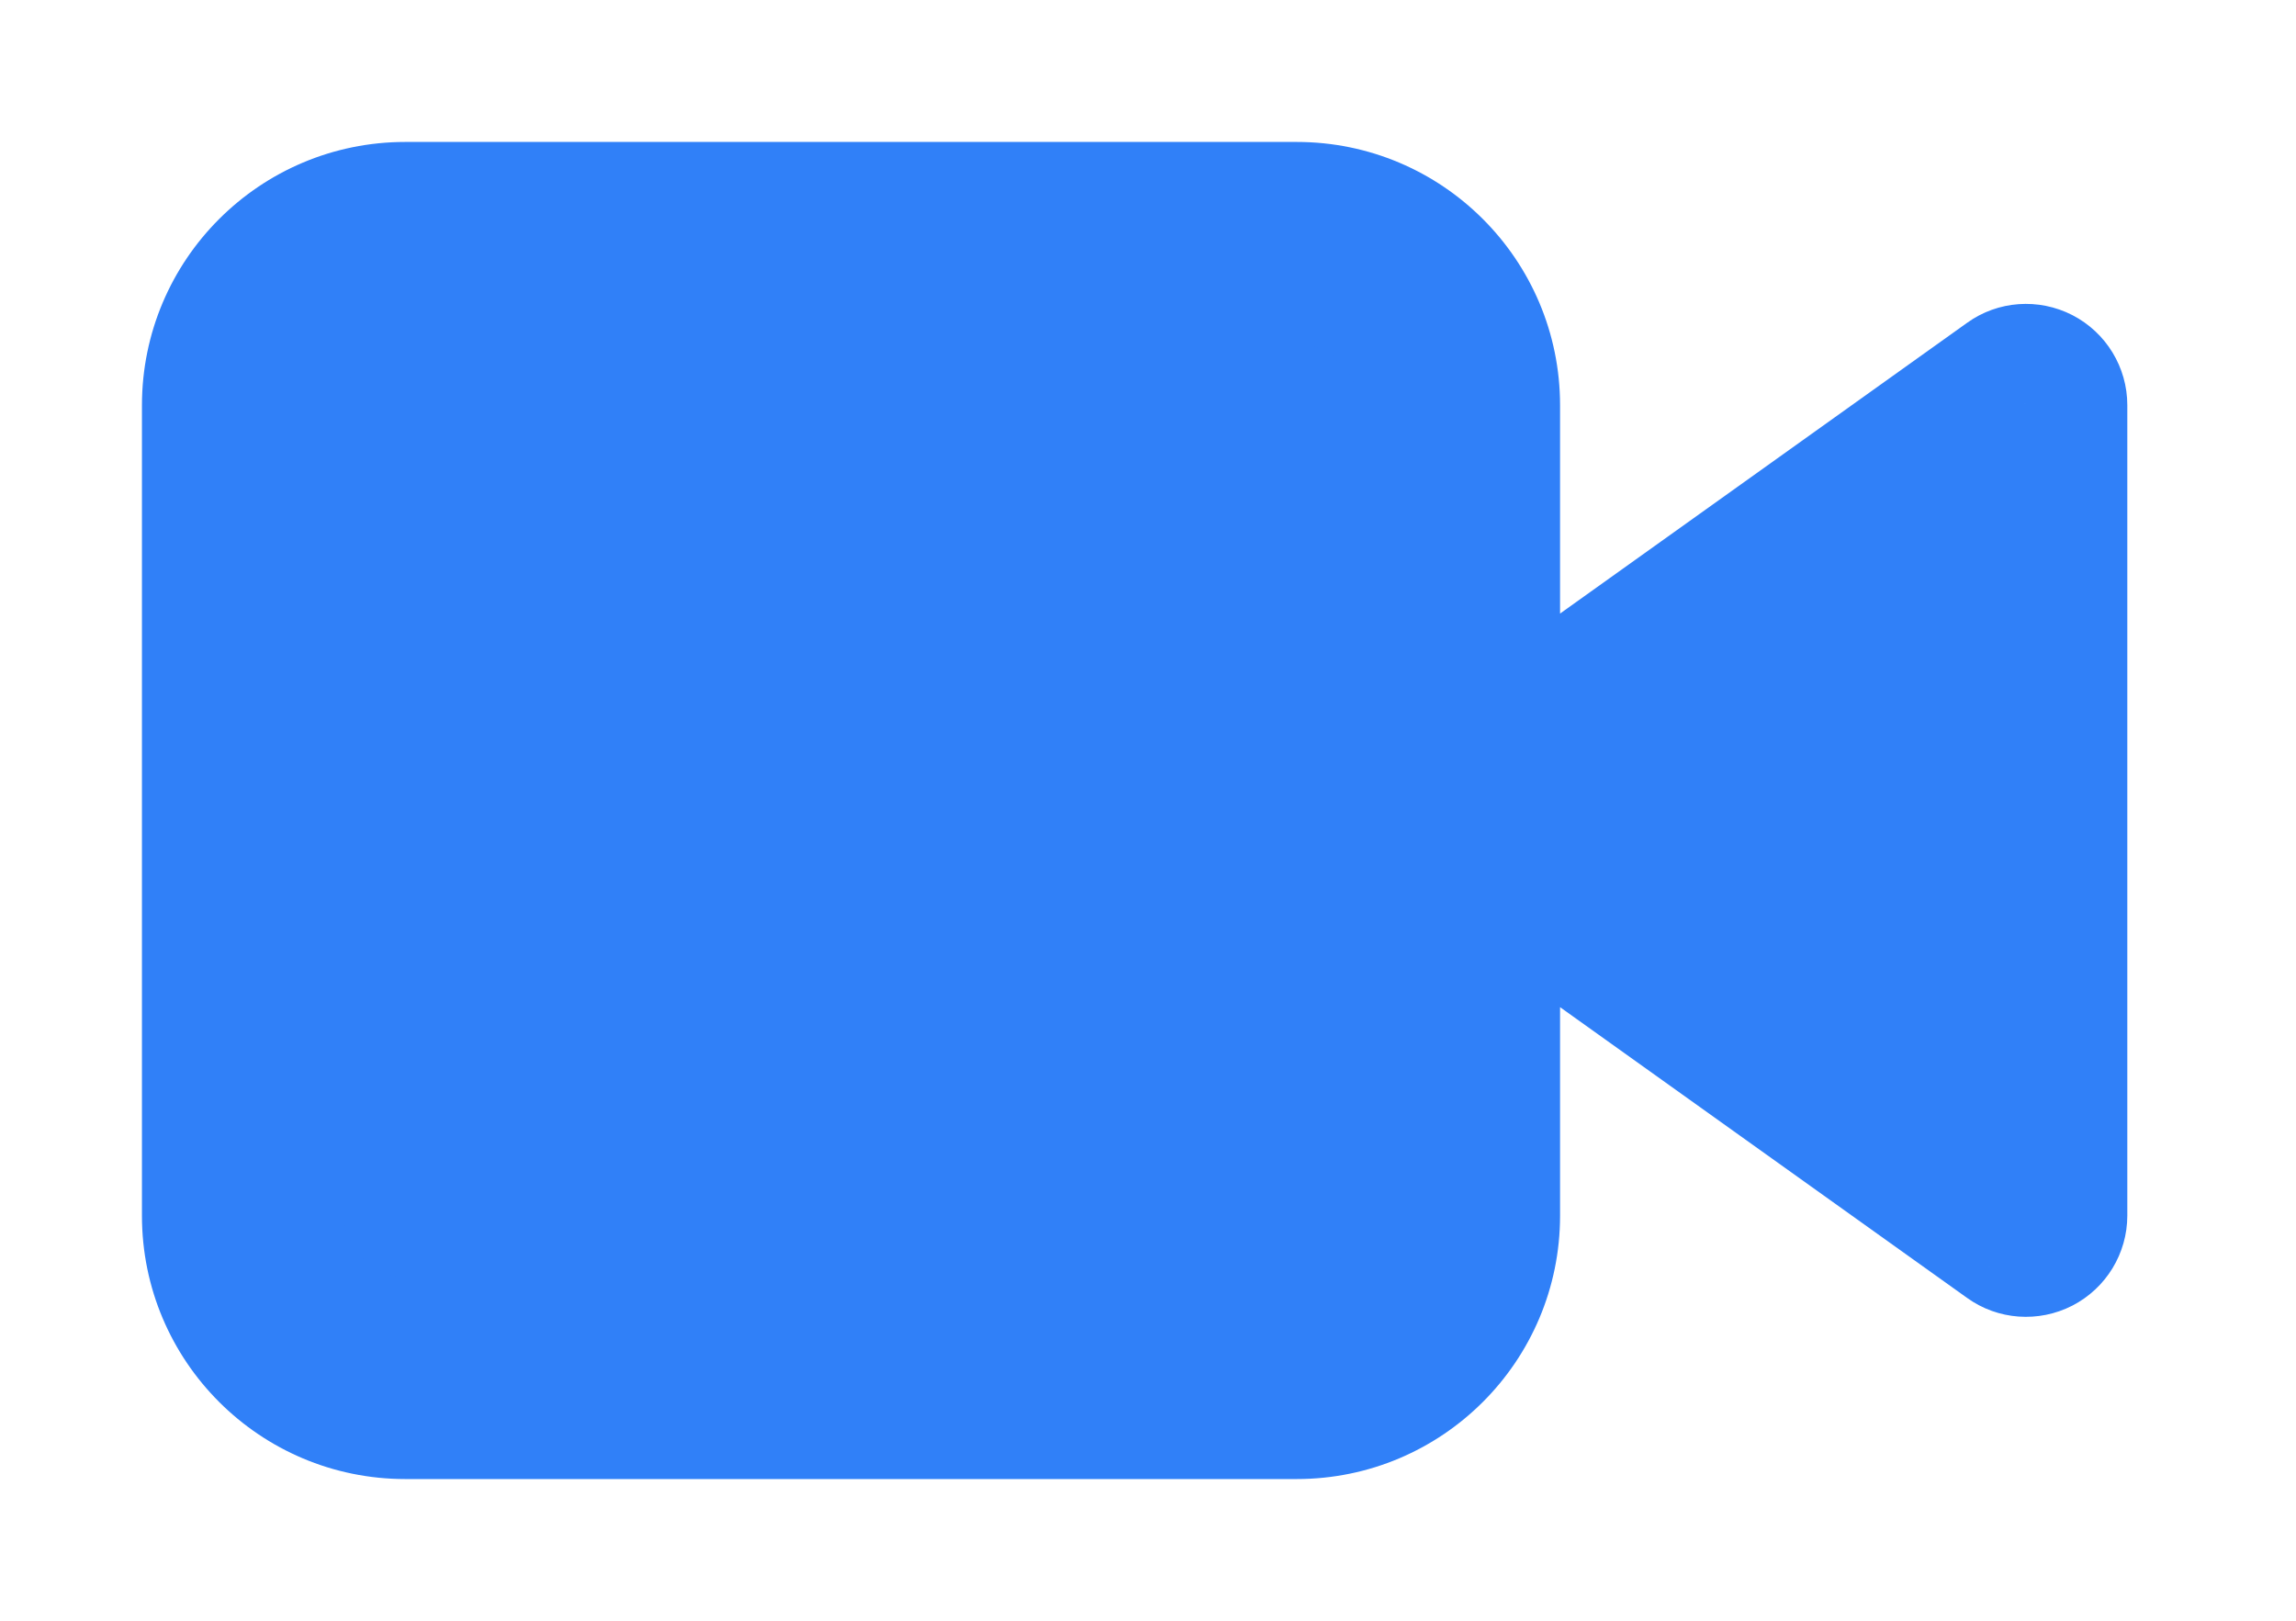
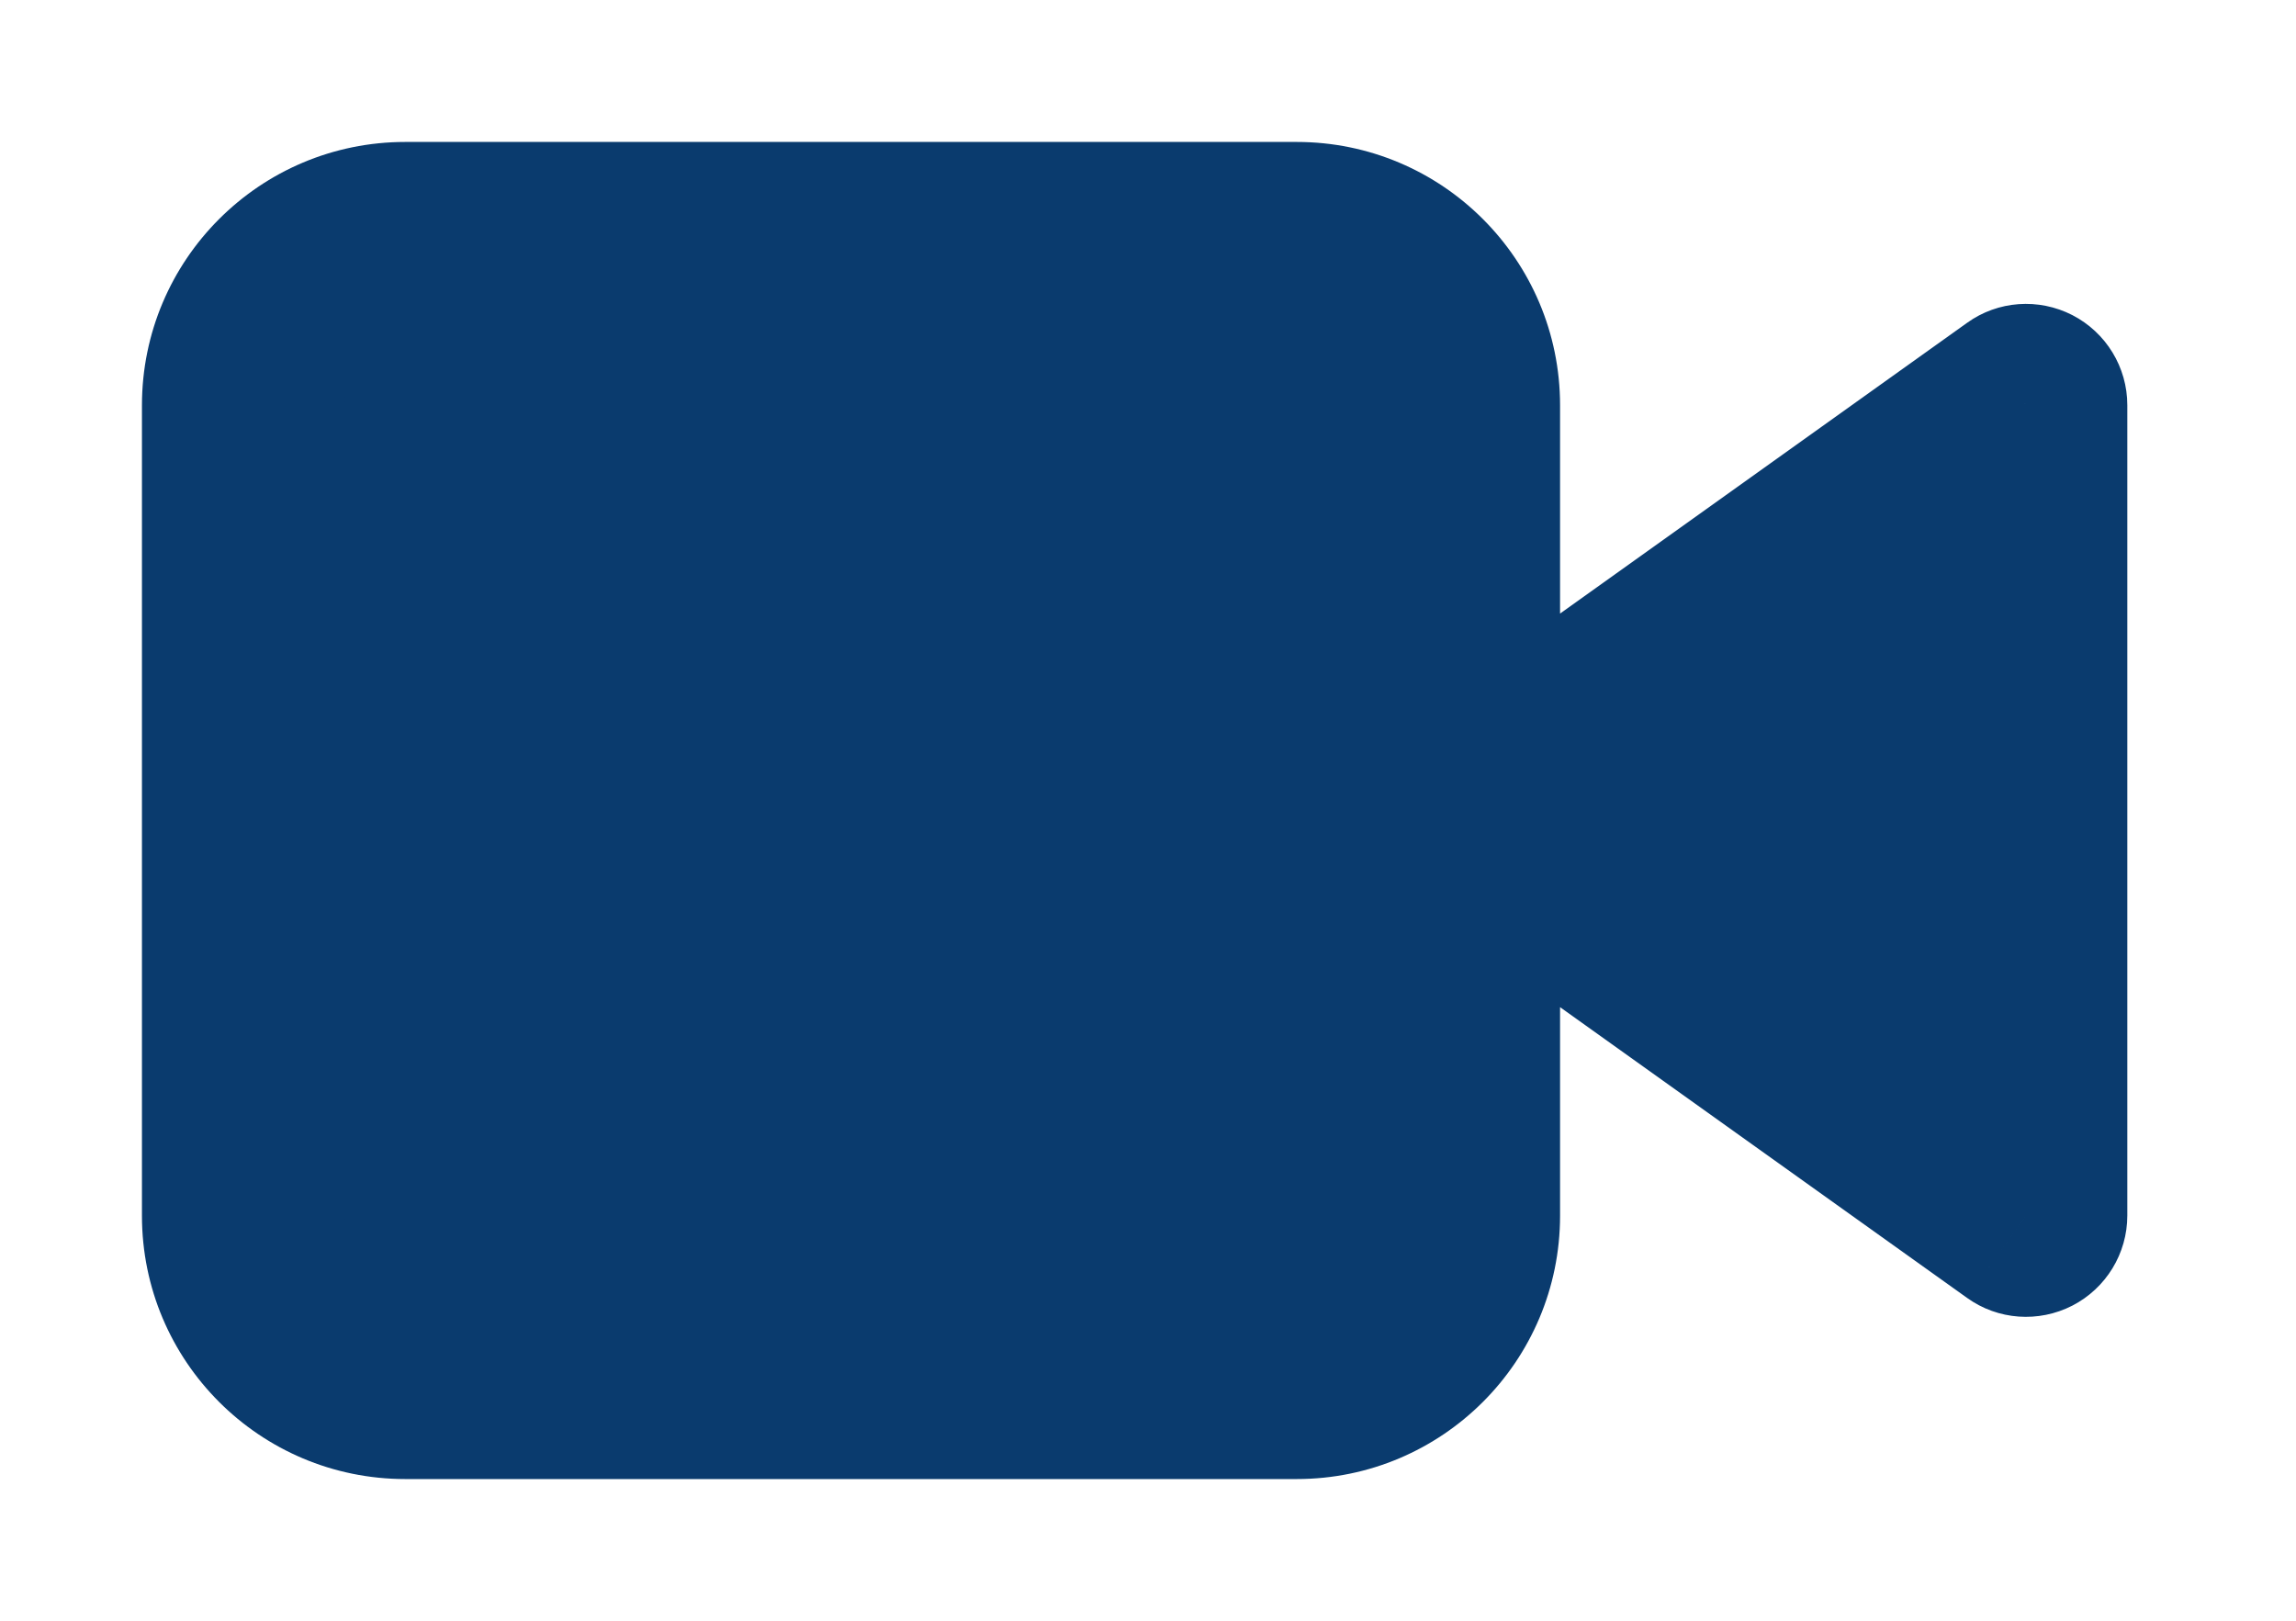
<svg xmlns="http://www.w3.org/2000/svg" width="17" height="12" viewBox="0 0 17 12" fill="none">
-   <path fill-rule="evenodd" clip-rule="evenodd" d="M3.001 1.801H9.601C10.264 1.801 10.801 2.338 10.801 3.001V6V9.001C10.801 9.664 10.264 10.201 9.601 10.201H3.001C2.338 10.201 1.801 9.664 1.801 9.001V3.001C1.801 2.338 2.338 1.801 3.001 1.801ZM10.801 6L15.001 9V3L10.801 6Z" fill="#3080F8" />
-   <path d="M15.001 9L14.565 9.61C14.793 9.774 15.094 9.795 15.344 9.667C15.594 9.538 15.751 9.281 15.751 9H15.001ZM15.001 3H15.751C15.751 2.719 15.594 2.462 15.344 2.333C15.094 2.205 14.793 2.226 14.565 2.39L15.001 3ZM9.601 1.051H3.001V2.551H9.601V1.051ZM11.551 3.001C11.551 1.924 10.678 1.051 9.601 1.051V2.551C9.849 2.551 10.051 2.752 10.051 3.001H11.551ZM11.551 6V3.001H10.051V6H11.551ZM11.551 9.001V6H10.051V9.001H11.551ZM9.601 10.951C10.678 10.951 11.551 10.078 11.551 9.001H10.051C10.051 9.249 9.849 9.451 9.601 9.451V10.951ZM3.001 10.951H9.601V9.451H3.001V10.951ZM1.051 9.001C1.051 10.078 1.924 10.951 3.001 10.951V9.451C2.752 9.451 2.551 9.249 2.551 9.001H1.051ZM1.051 3.001V9.001H2.551V3.001H1.051ZM3.001 1.051C1.924 1.051 1.051 1.924 1.051 3.001H2.551C2.551 2.752 2.752 2.551 3.001 2.551V1.051ZM10.365 6.61L14.565 9.61L15.437 8.39L11.237 5.39L10.365 6.61ZM15.751 9V3H14.251V9H15.751ZM14.565 2.39L10.365 5.39L11.237 6.61L15.437 3.61L14.565 2.39Z" fill="#3080F8" />
+   <path fill-rule="evenodd" clip-rule="evenodd" d="M3.001 1.801H9.601C10.264 1.801 10.801 2.338 10.801 3.001V6V9.001C10.801 9.664 10.264 10.201 9.601 10.201H3.001C2.338 10.201 1.801 9.664 1.801 9.001V3.001C1.801 2.338 2.338 1.801 3.001 1.801ZM10.801 6L15.001 9V3L10.801 6Z" fill="#0a3b6e" />
+   <path d="M15.001 9L14.565 9.61C14.793 9.774 15.094 9.795 15.344 9.667C15.594 9.538 15.751 9.281 15.751 9H15.001ZM15.001 3H15.751C15.751 2.719 15.594 2.462 15.344 2.333C15.094 2.205 14.793 2.226 14.565 2.39L15.001 3ZM9.601 1.051H3.001V2.551H9.601V1.051ZM11.551 3.001C11.551 1.924 10.678 1.051 9.601 1.051V2.551C9.849 2.551 10.051 2.752 10.051 3.001H11.551ZM11.551 6V3.001H10.051V6H11.551ZM11.551 9.001V6H10.051V9.001H11.551ZM9.601 10.951C10.678 10.951 11.551 10.078 11.551 9.001H10.051C10.051 9.249 9.849 9.451 9.601 9.451V10.951ZM3.001 10.951H9.601V9.451H3.001V10.951ZM1.051 9.001C1.051 10.078 1.924 10.951 3.001 10.951V9.451C2.752 9.451 2.551 9.249 2.551 9.001H1.051ZM1.051 3.001V9.001H2.551V3.001H1.051ZM3.001 1.051C1.924 1.051 1.051 1.924 1.051 3.001H2.551C2.551 2.752 2.752 2.551 3.001 2.551V1.051ZM10.365 6.61L14.565 9.61L15.437 8.39L11.237 5.39L10.365 6.61ZM15.751 9V3H14.251V9H15.751ZM14.565 2.39L10.365 5.39L11.237 6.61L15.437 3.61L14.565 2.39Z" fill="#0a3b6e" />
</svg>
